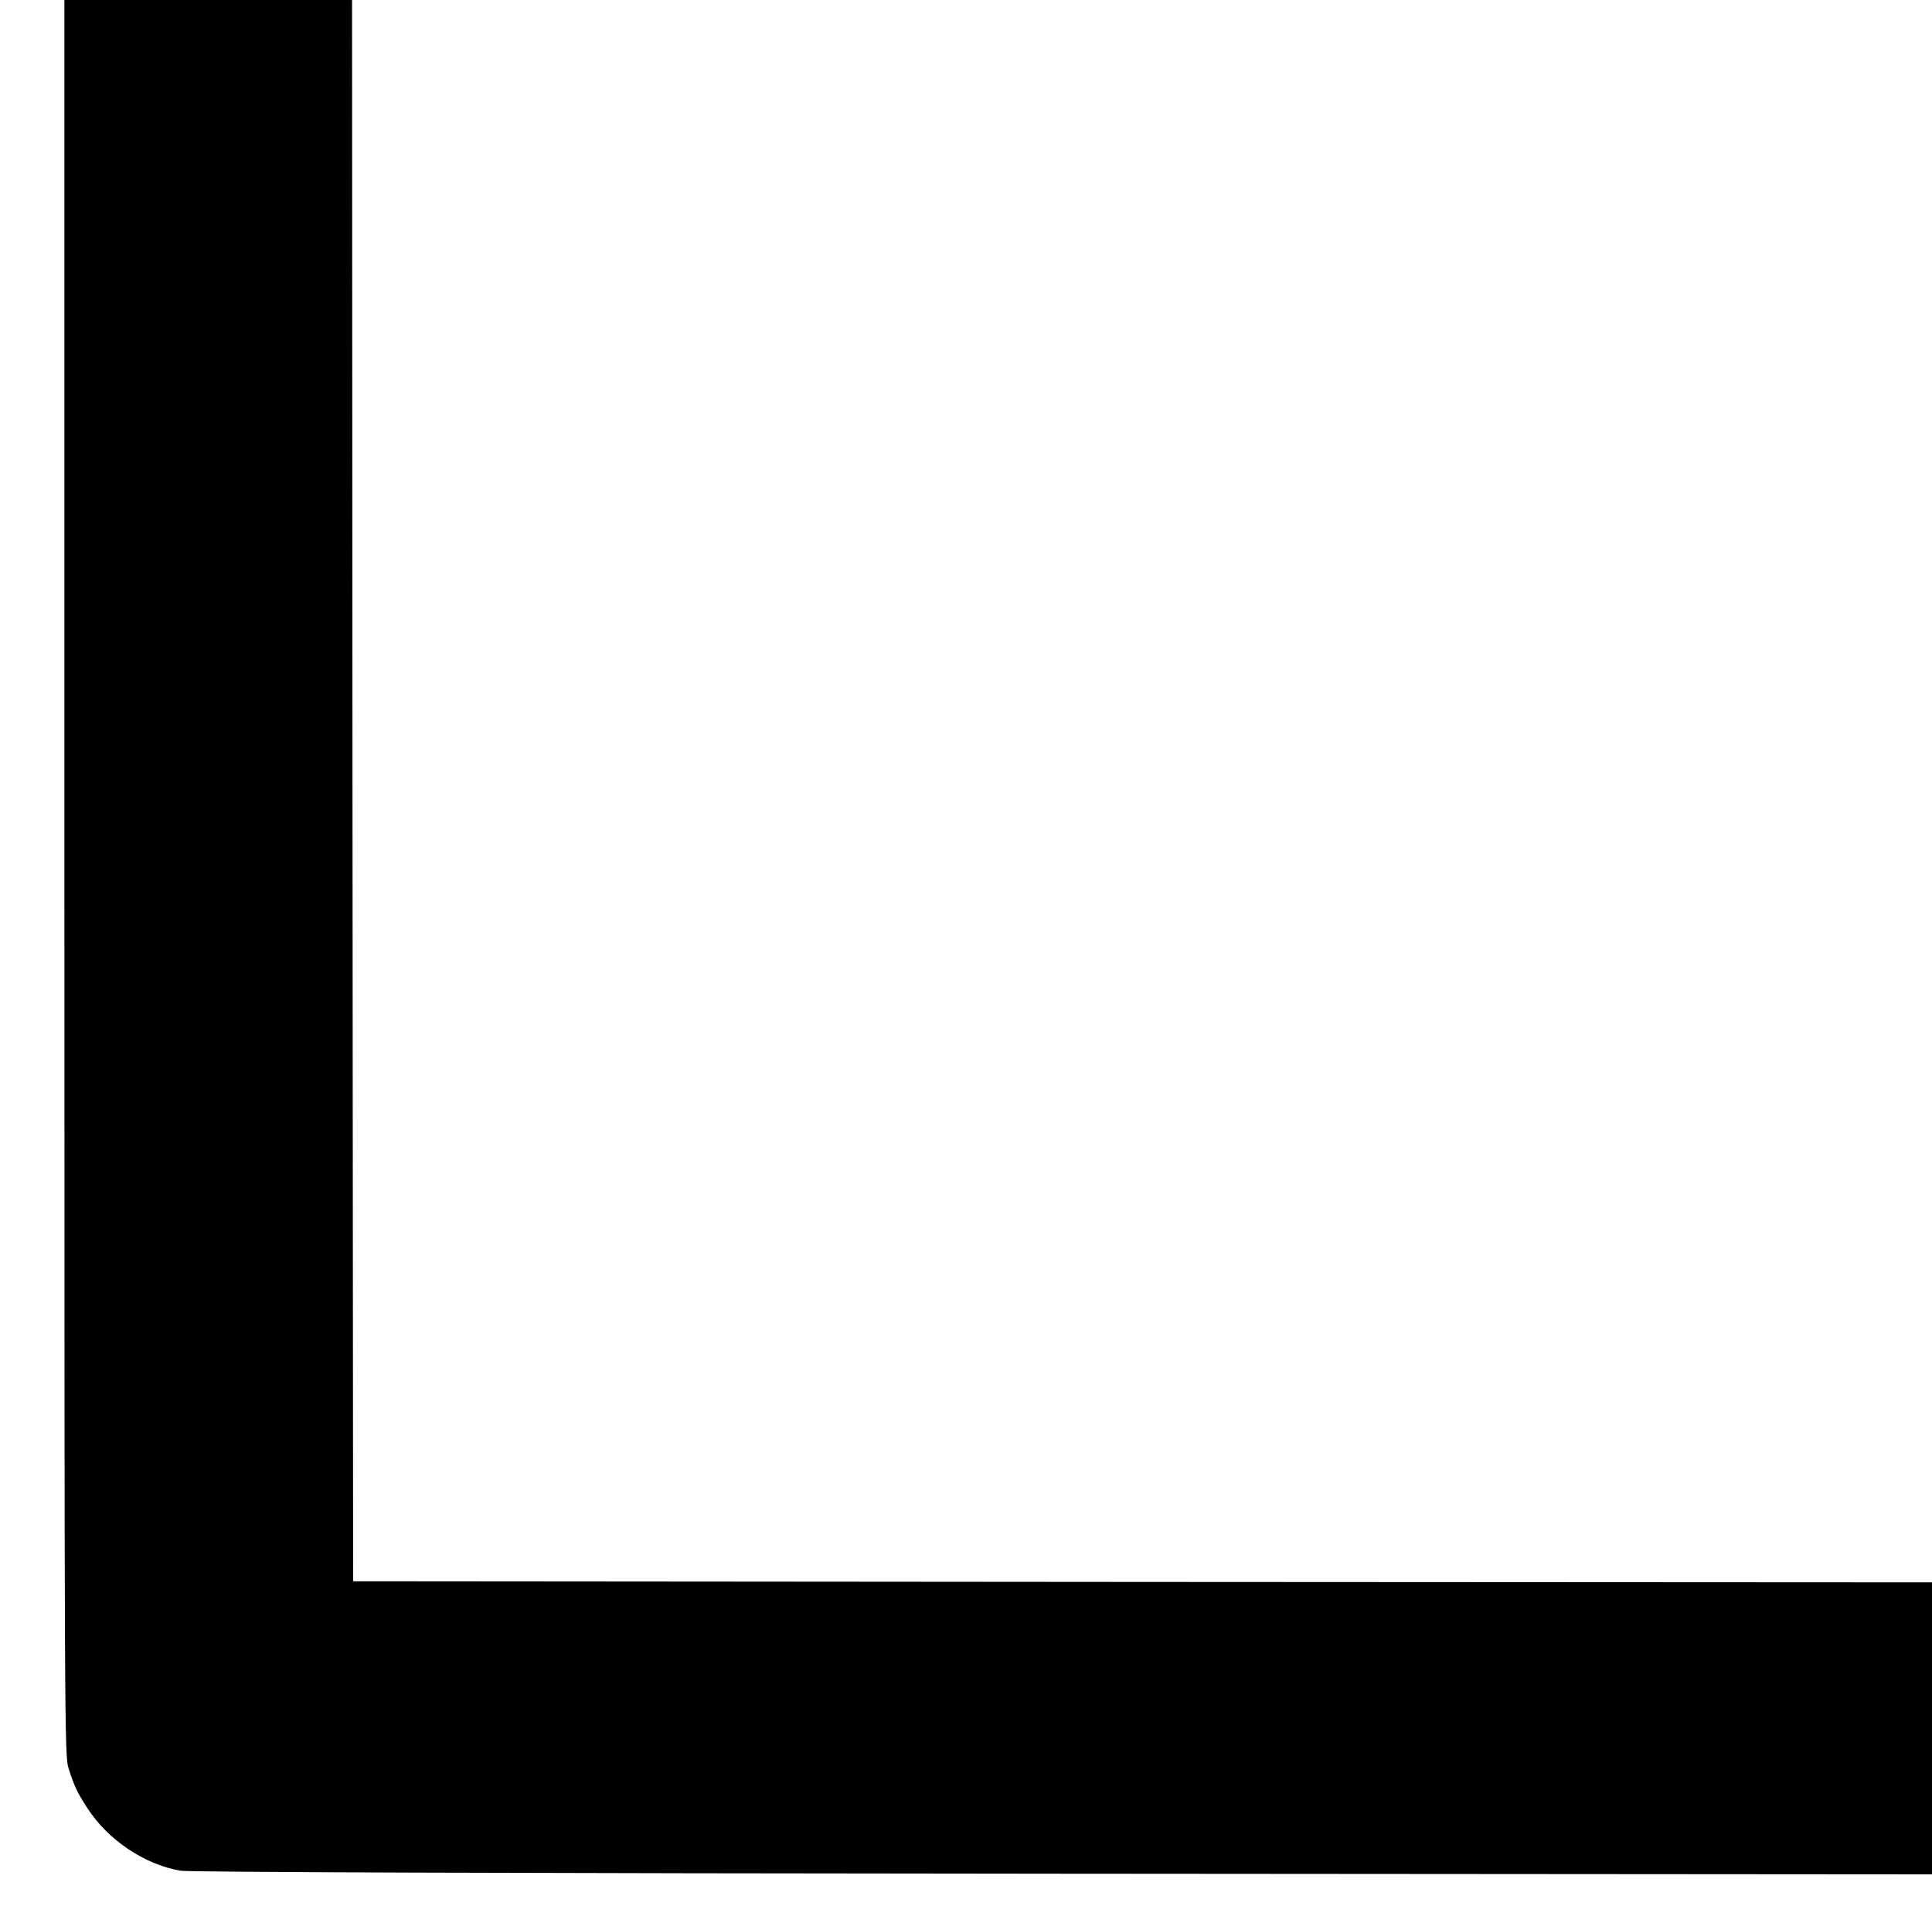
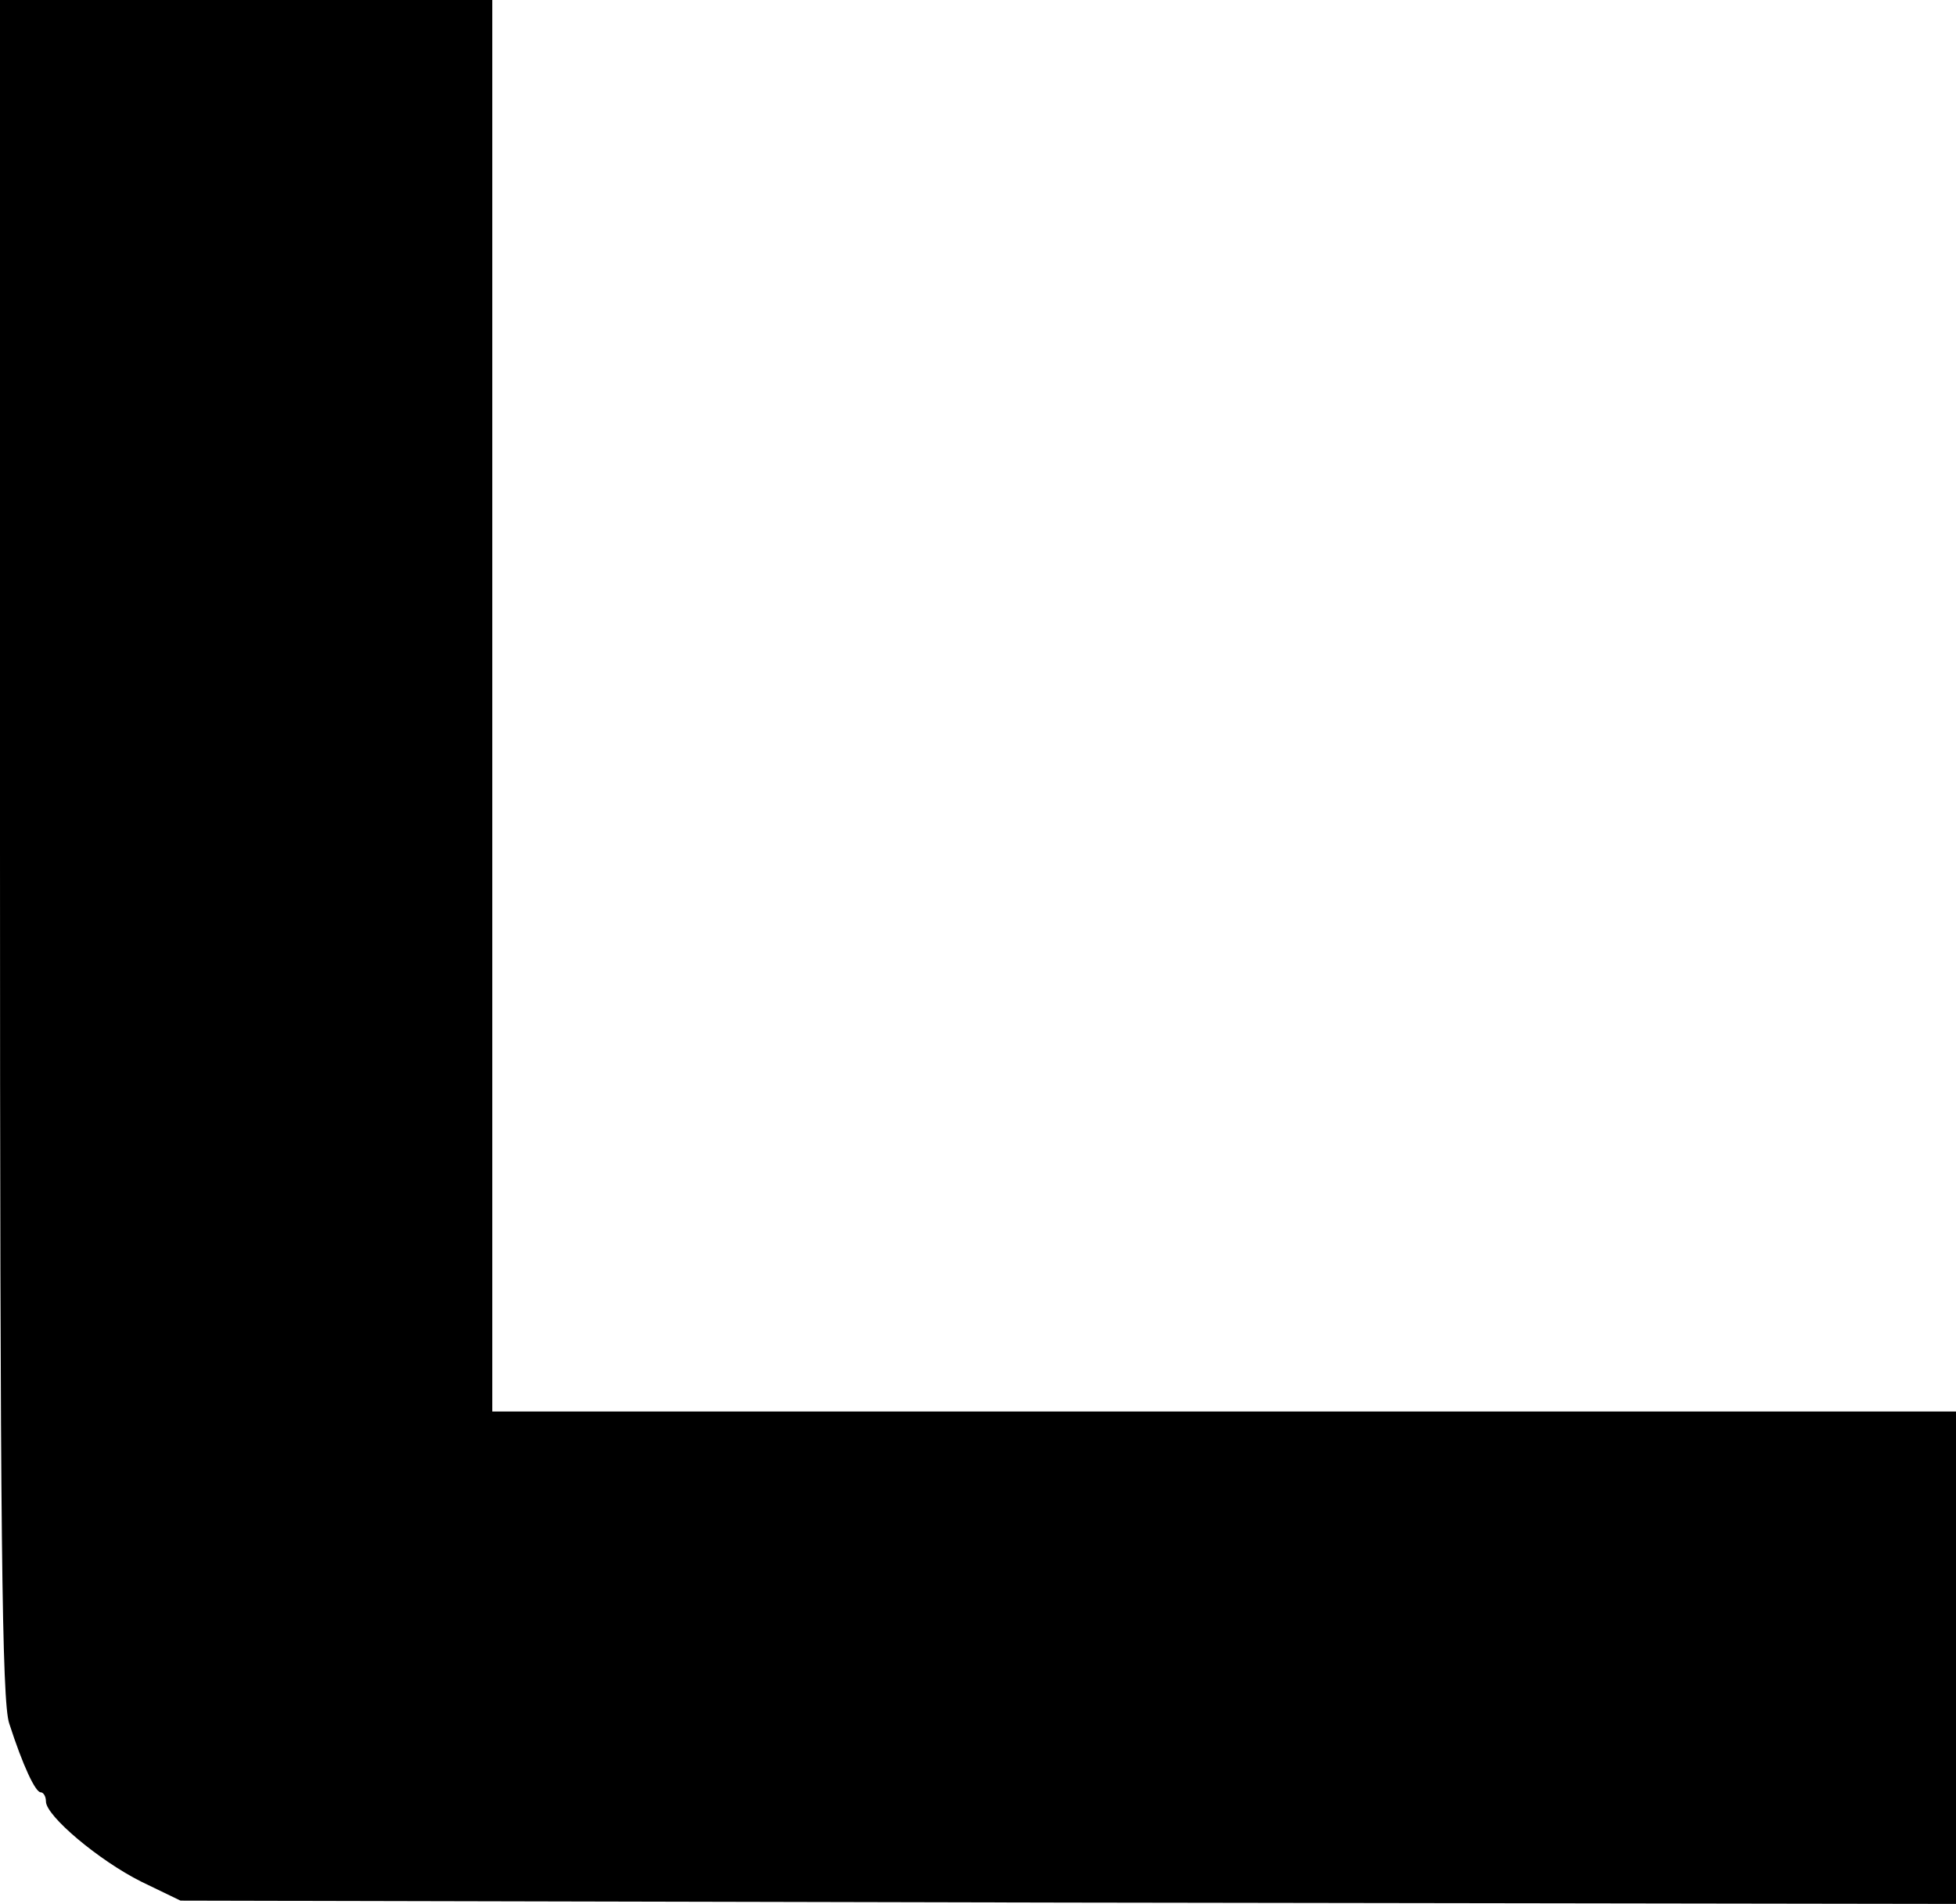
- <svg xmlns="http://www.w3.org/2000/svg" version="1.0" width="900pt" height="891pt" viewBox="0 0 900 891" preserveAspectRatio="xMidYMid meet">
-   <g transform="translate(0,891) scale(0.1,-0.1)" fill="#000000" stroke="none">
-     <path d="M300 4823 c0 -3979 1 -4090 19 -4148 27 -84 39 -111 87 -185 97 -150 265 -263 434 -293 35 -7 1511 -12 4108 -14 l4052 -3 0 680 0 680 -3677 2 -3678 3 -3 3683 -2 3682 -670 0 -670 0 0 -4087z" />
+ <svg xmlns="http://www.w3.org/2000/svg" version="1.0" width="298pt" height="290pt" viewBox="0 0 298 290" preserveAspectRatio="xMidYMid meet">
+   <g transform="translate(0,290) scale(0.1,-0.1)" fill="#000000" stroke="none">
+     <path d="M0 1608 c0 -1051 3 -1300 14 -1333 21 -65 40 -105 48 -105 4 0 8 -6 8 -14 0 -22 81 -90 145 -122 l60 -29 1352 -3 1353 -2 0 375 0 375 -1115 0 -1115 0 0 1075 0 1075 -375 0 -375 0 0 -1292z" />
  </g>
</svg>
